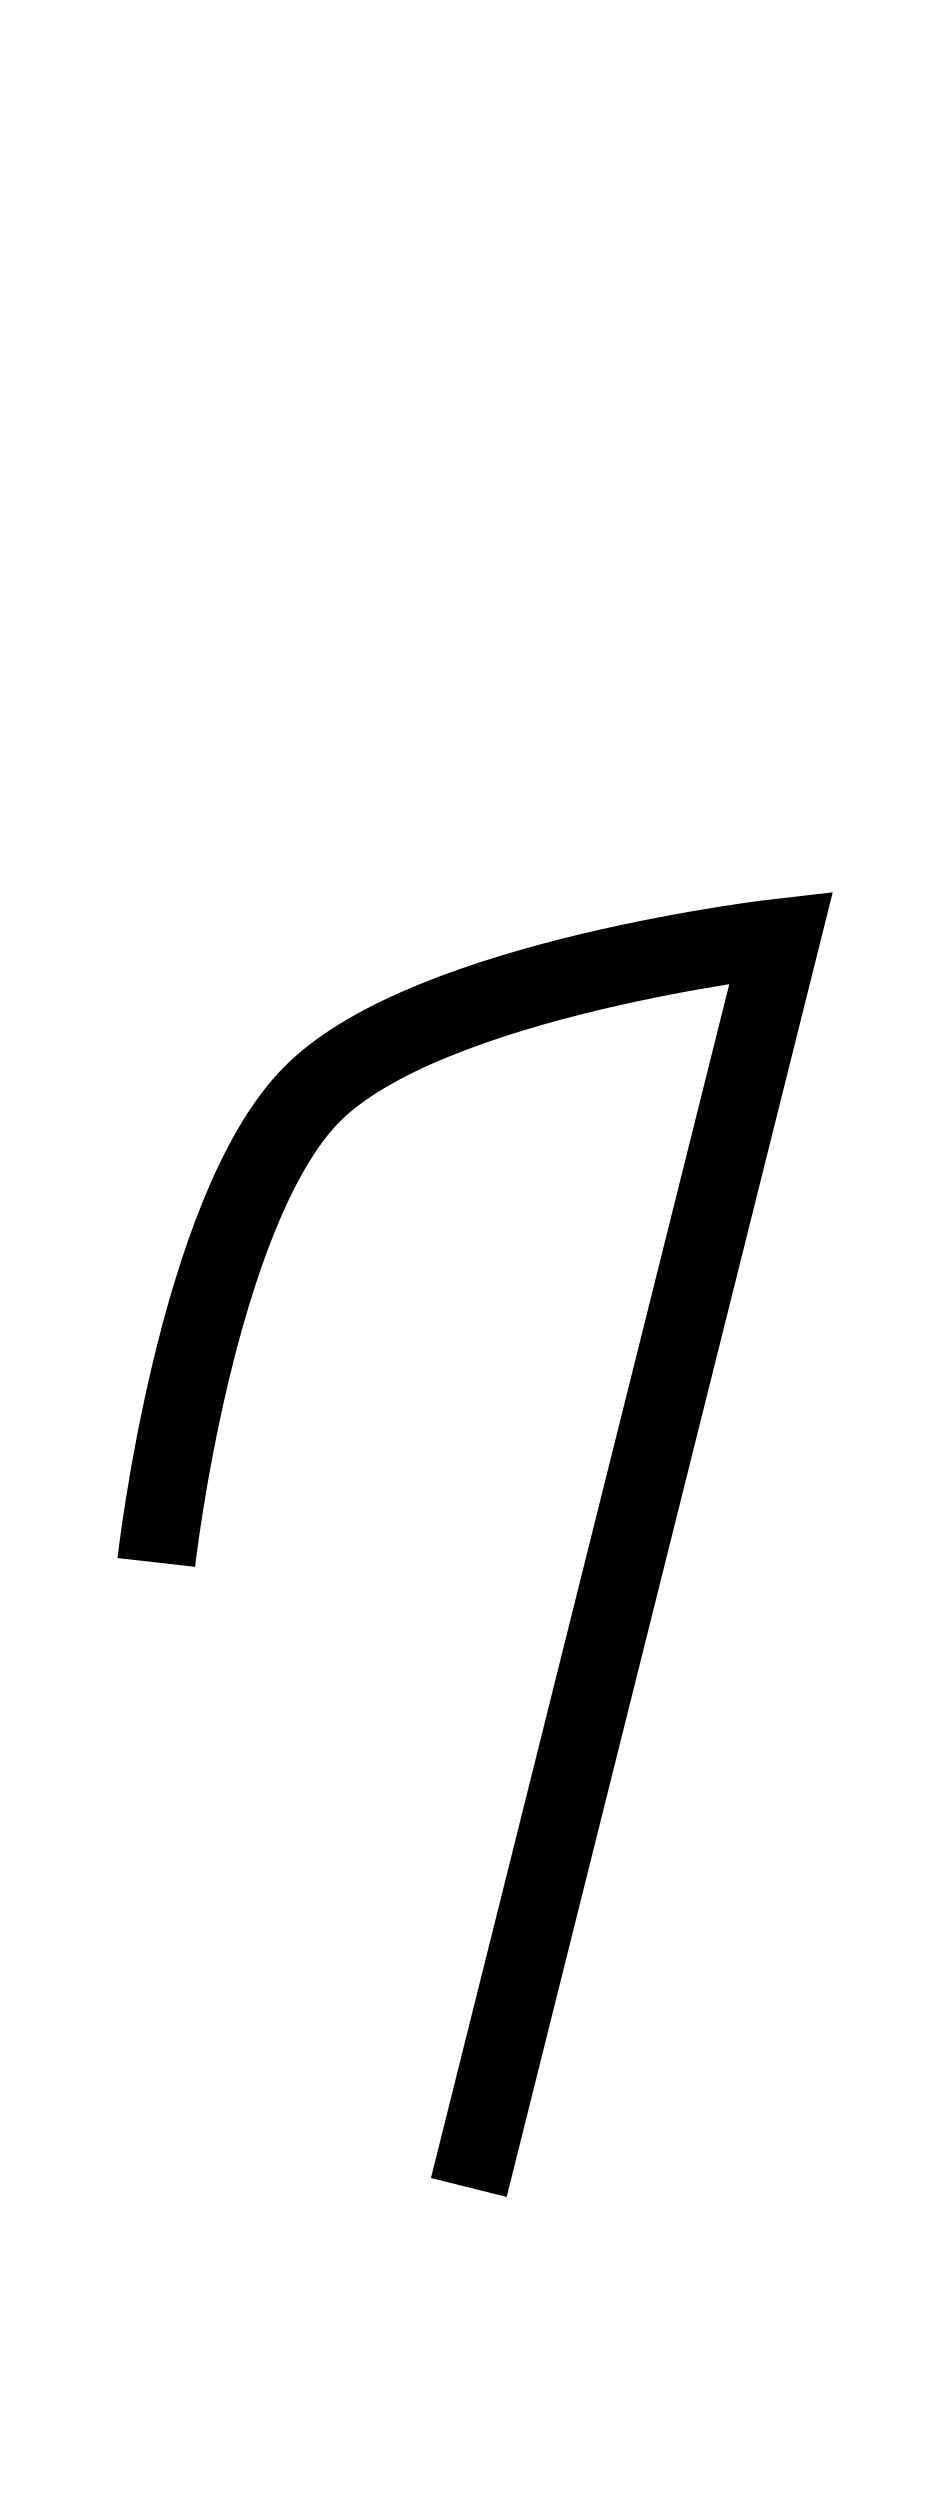
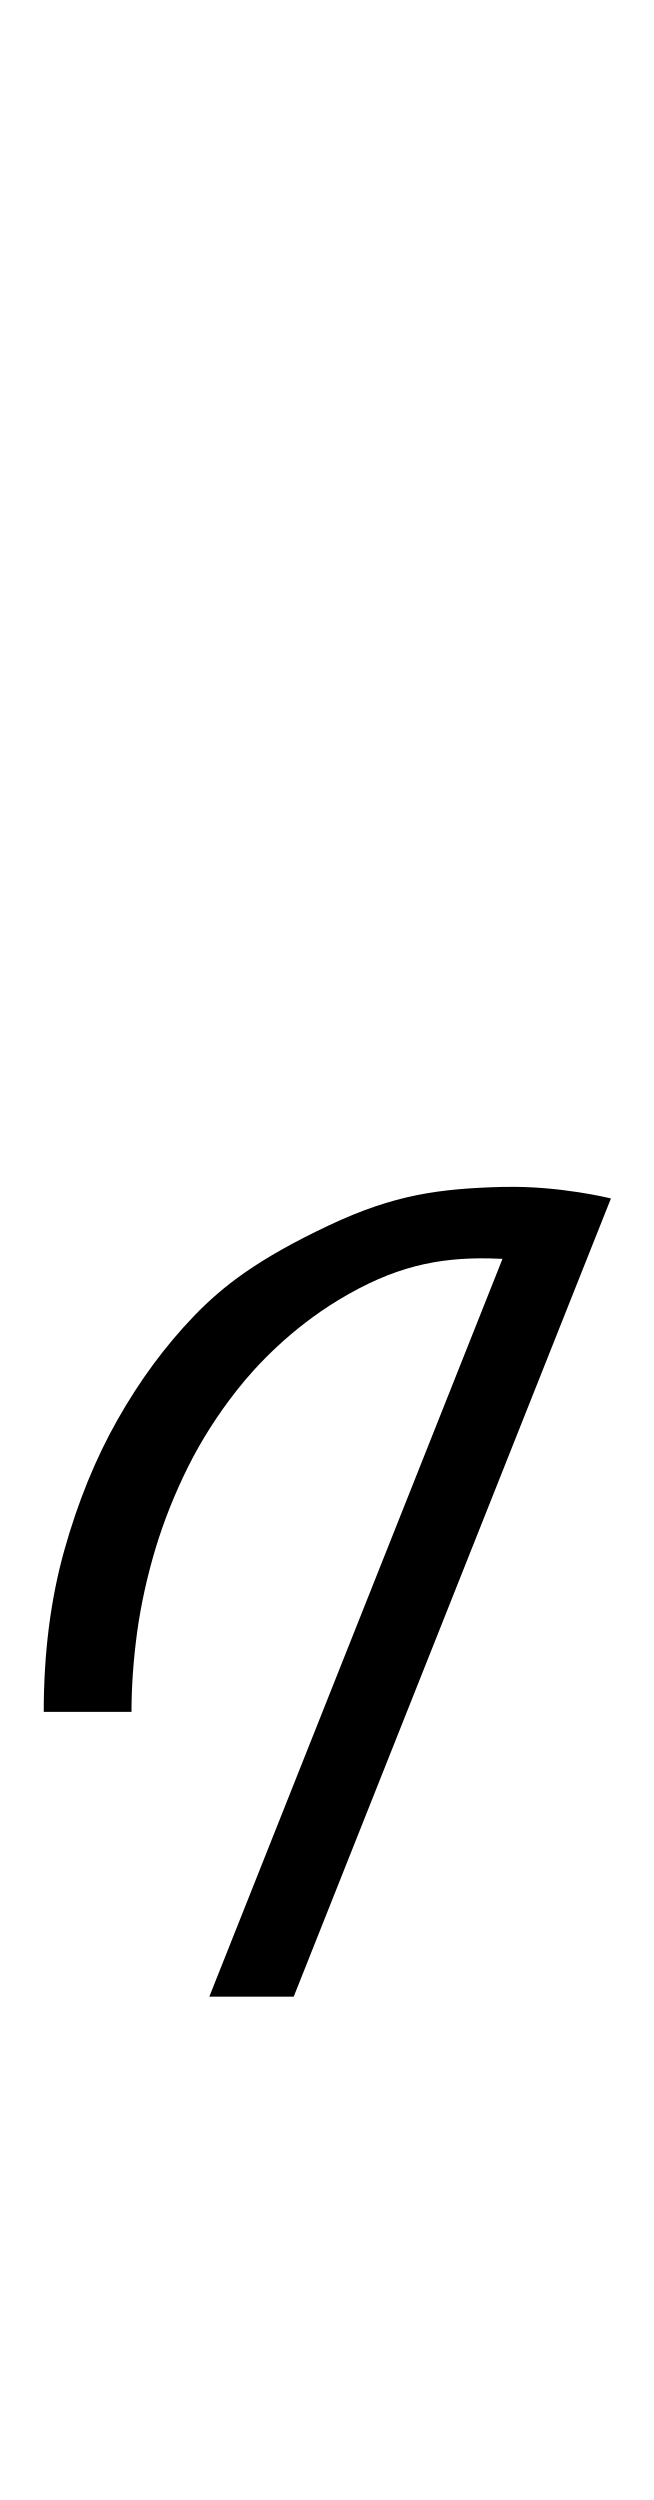
- <svg xmlns="http://www.w3.org/2000/svg" width="30" height="80" viewBox="0 0 7.937 21.167" version="1.1" id="svg8">
-   <defs id="defs2" />
-   <g id="layer1">
-     <path style="fill:none;stroke:#000000;stroke-width:0.661;stroke-linecap:butt;stroke-linejoin:miter;stroke-miterlimit:4;stroke-dasharray:none;stroke-opacity:1" d="m 1.323,13.229 c 0,0 0.337,-2.983 1.323,-3.969 C 3.632,8.274 6.614,7.937 6.614,7.937 L 3.969,18.521" id="path2550-5" />
+ <svg xmlns="http://www.w3.org/2000/svg" width="28.7" height="109.734" viewBox="0 -76.617 28.7 109.734" version="1.1" id="svg1" xml:space="preserve">
+   <defs id="defs1" />
+   <symbol id="seguihis_507" width="5.854" height="27.434" viewBox="0 -19.154 5.854 27.434">
+     <path d="m 5.854,-6 v 0 q 0,0.65 -0.062,1.356 Q 5.73,-3.938 5.572,-3.255 5.414,-2.572 5.136,-1.957 4.857,-1.342 4.421,-0.876 3.984,-0.41 3.375,-0.135 2.766,0.141 1.939,0.141 1.676,0.141 1.5,0.129 1.324,0.117 1.175,0.091 1.025,0.064 0.87,0.026 0.715,-0.012 0.48,-0.064 v -0.809 q 0.165,0.059 0.375,0.1 0.182,0.035 0.428,0.064 0.246,0.029 0.545,0.029 0.656,0 1.137,-0.237 0.48,-0.237 0.82,-0.639 0.34,-0.401 0.557,-0.931 0.217,-0.531 0.34,-1.122 Q 4.805,-4.201 4.849,-4.816 4.893,-5.432 4.893,-6 Z" id="path1" />
+   </symbol>
+   <g id="g1">
+     <g id="use1" transform="matrix(4,0,0,4,0,-0.001)">
+       <path id="path5" d="M 5.527,-6.13 C 4.824,-6.111 4.33,-6.048 3.606,-5.706 2.827,-5.338 2.442,-5.039 2.127,-4.711 1.812,-4.383 1.533,-4.005 1.291,-3.577 1.048,-3.149 0.853,-2.669 0.704,-2.136 0.555,-1.603 0.48,-1.014 0.48,-0.369 h 0.963 c 0,-0.281 0.021,-0.573 0.062,-0.876 0.042,-0.303 0.109,-0.606 0.2,-0.911 0.092,-0.305 0.211,-0.605 0.358,-0.9 0.147,-0.295 0.327,-0.577 0.539,-0.846 0.212,-0.27 0.59,-0.67 1.113,-0.987 0.605,-0.366 1.087,-0.467 1.661,-0.456 0.048,9.393e-4 0.092,0.003 0.138,0.005 l -3.217,8.096 h 0.926 l 3.172,-7.982 0.309,-0.777 c 0,0 -0.571,-0.142 -1.177,-0.126 z" />
+     </g>
  </g>
</svg>
